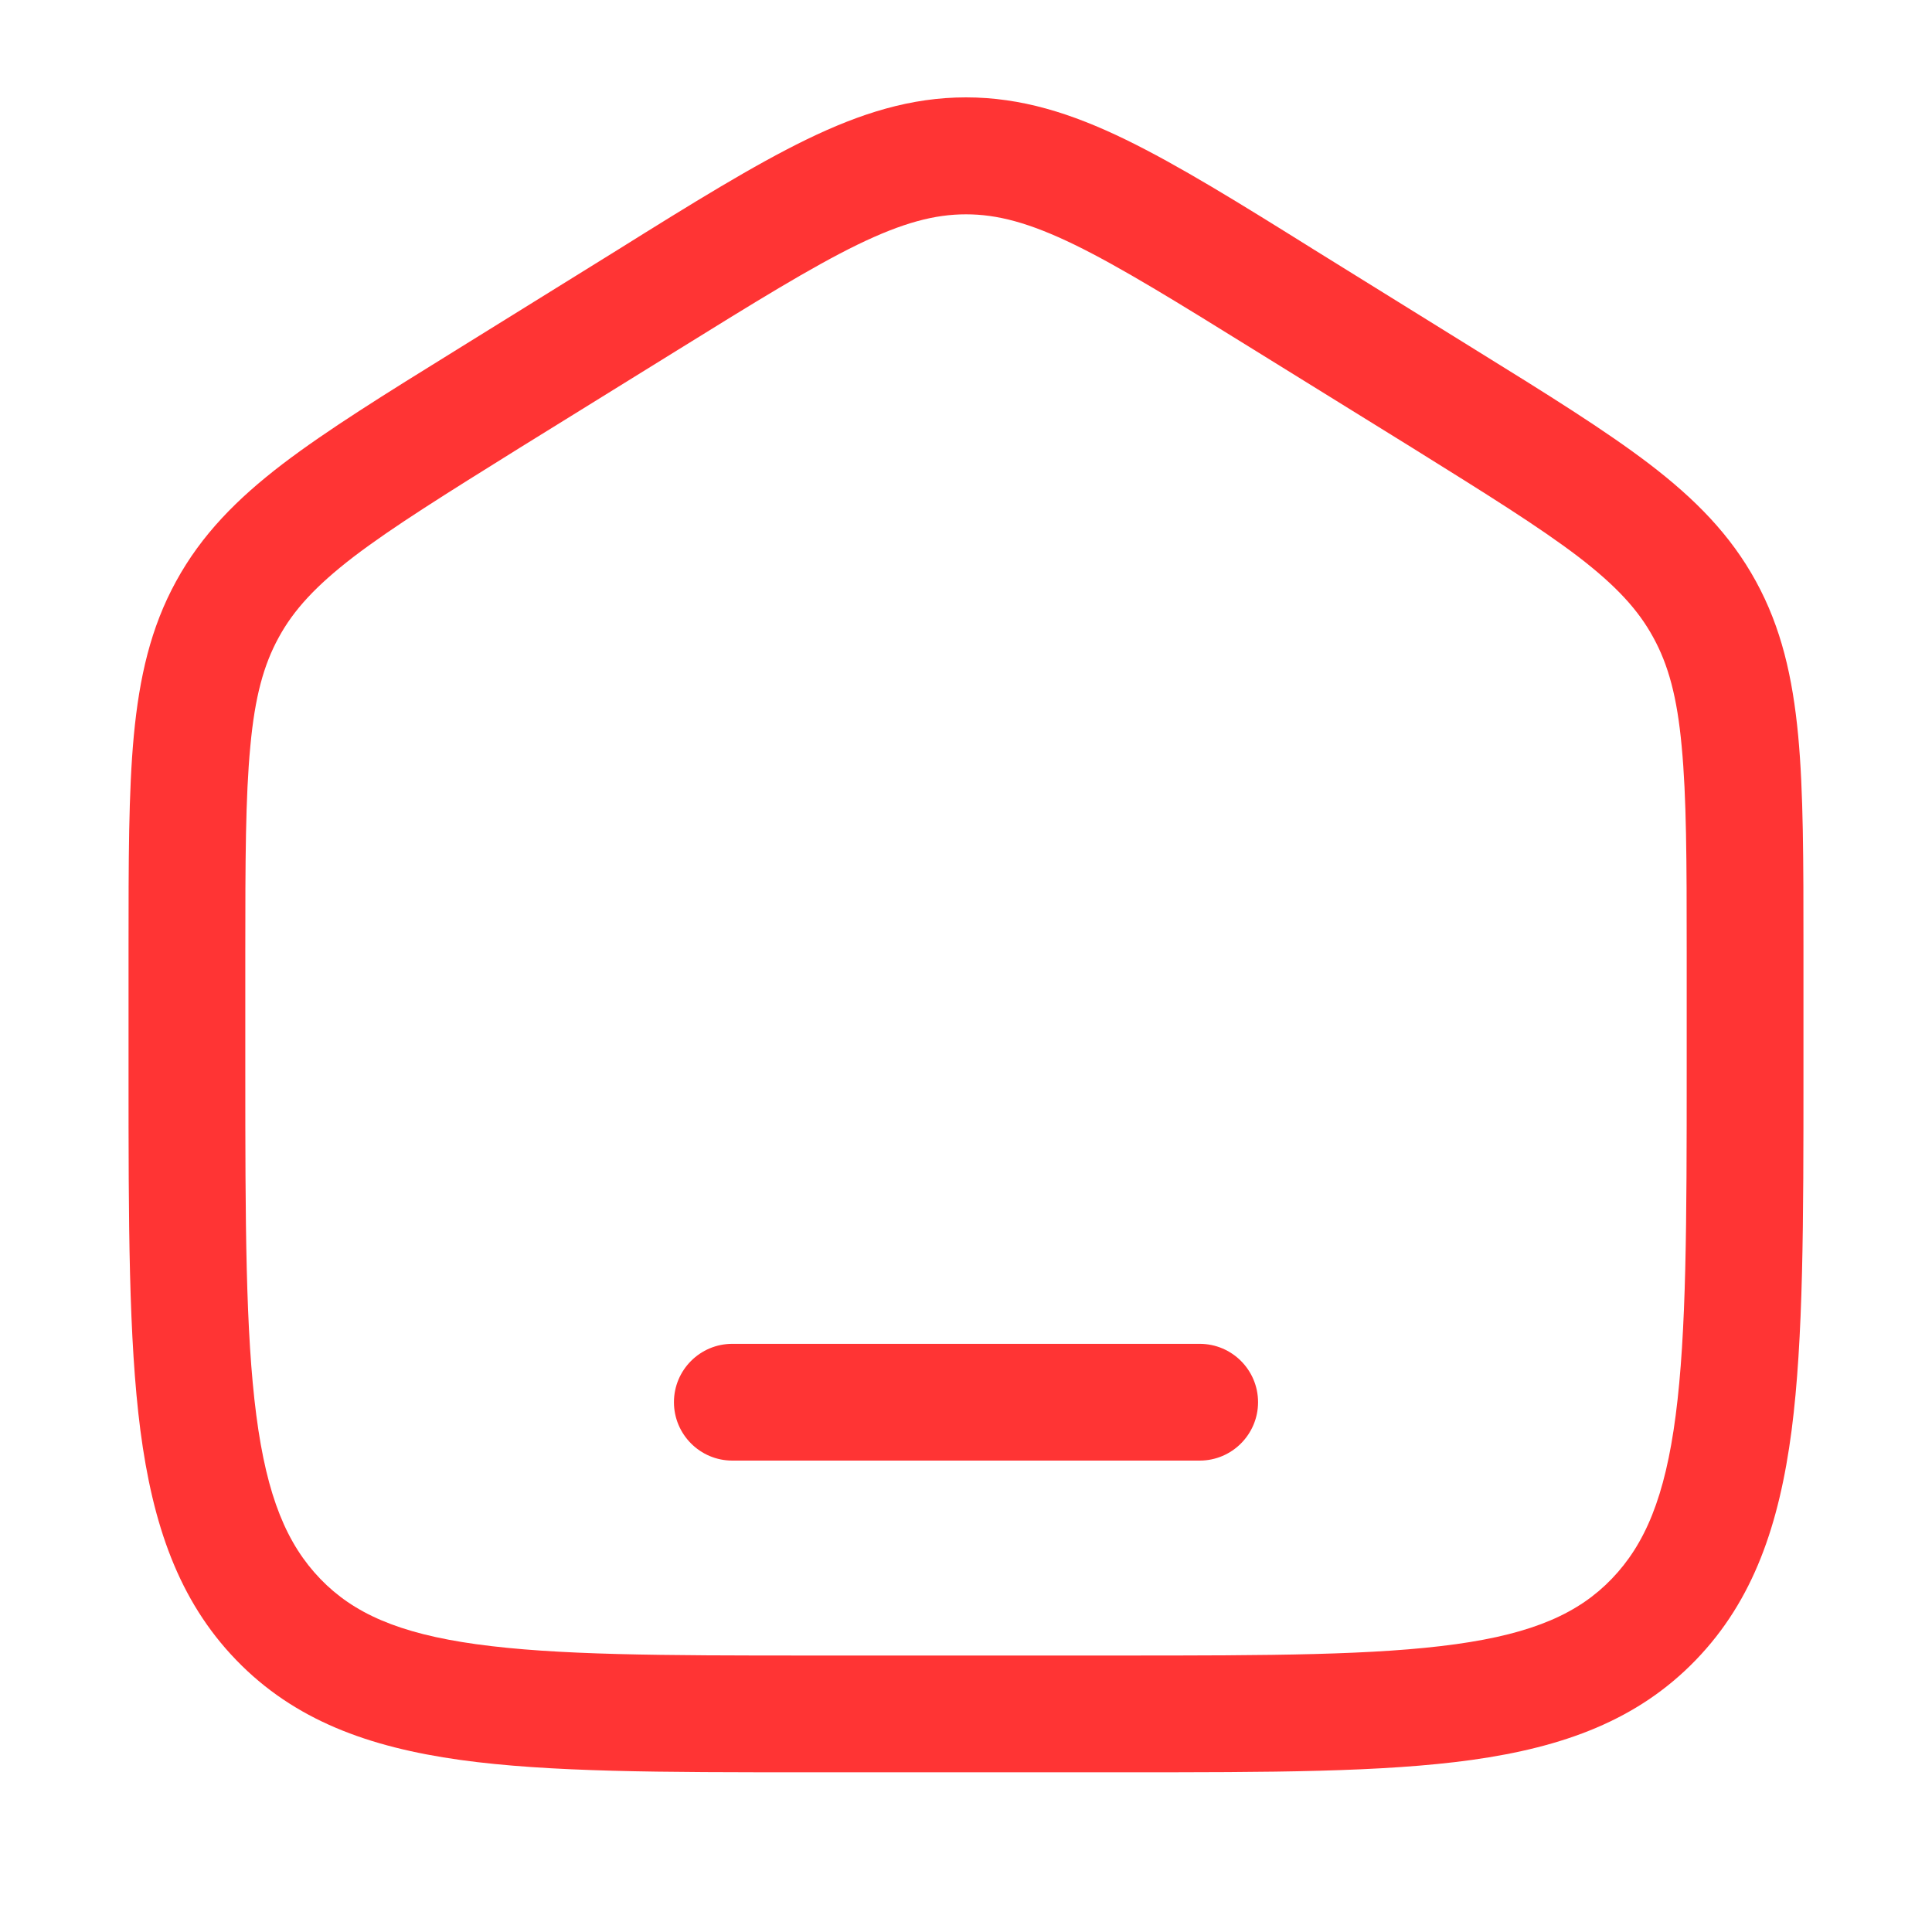
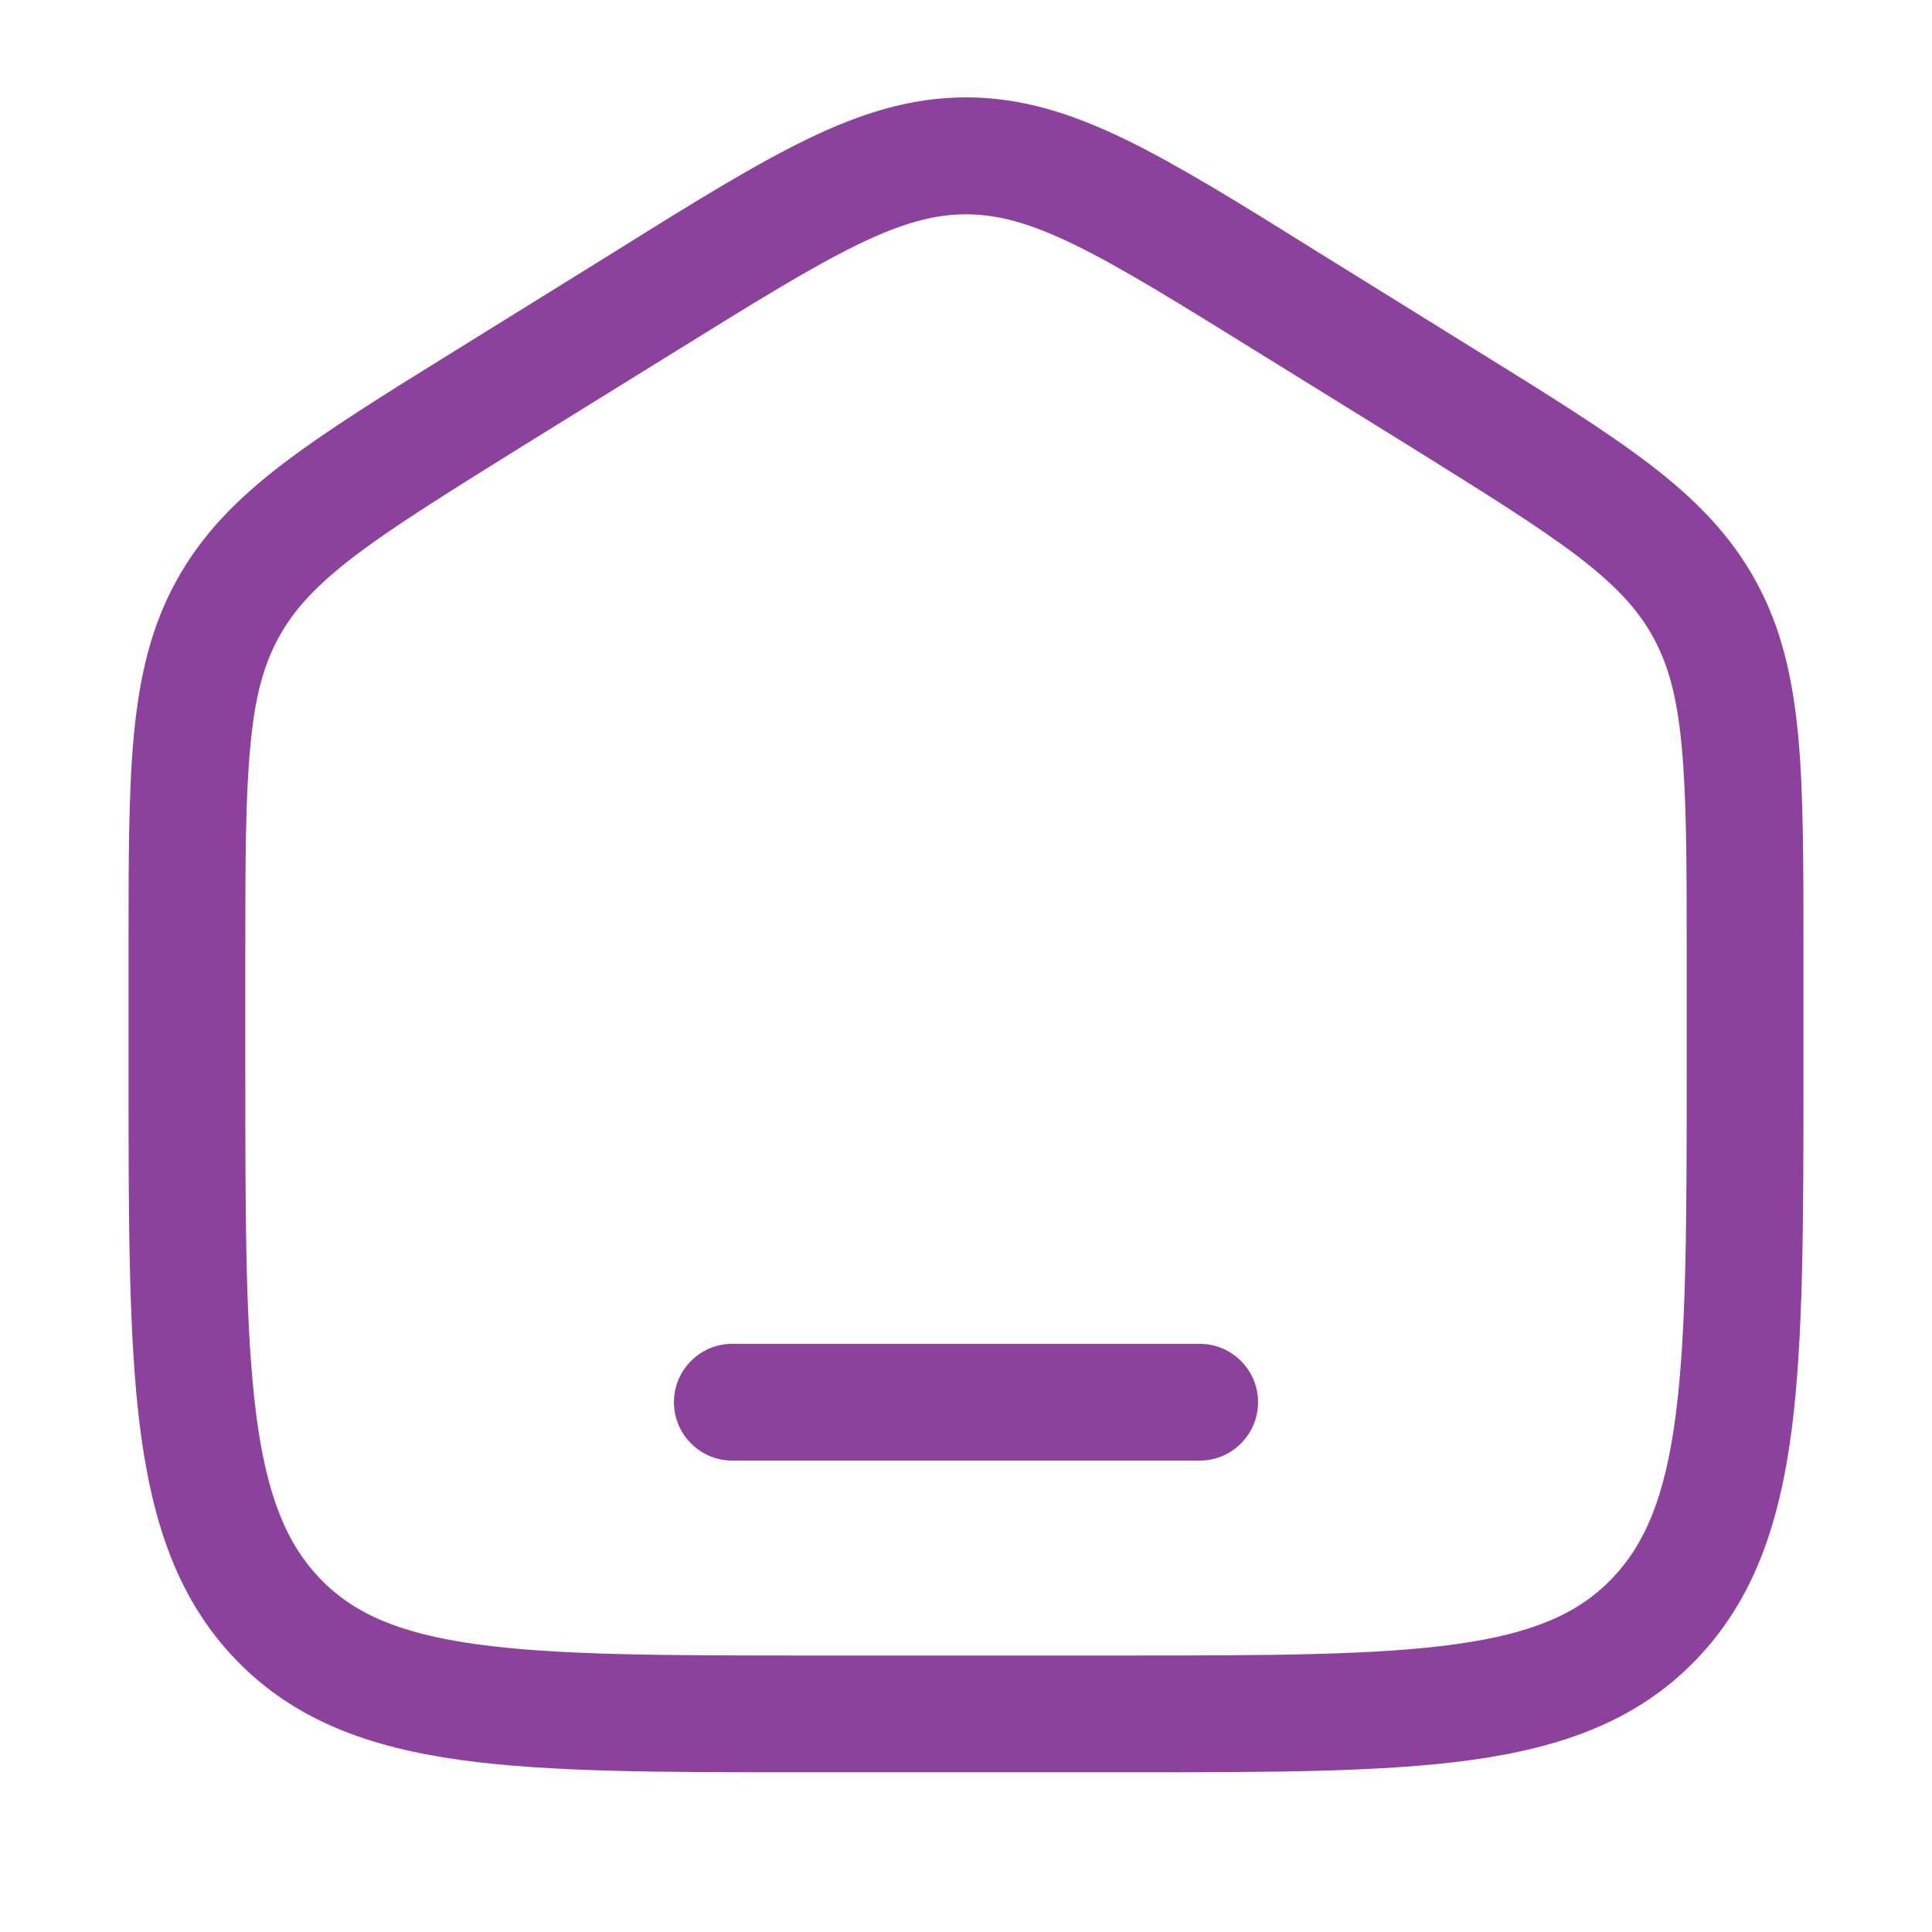
<svg xmlns="http://www.w3.org/2000/svg" width="40" zoomAndPan="magnify" viewBox="0 0 30 30" height="40" preserveAspectRatio="xMidYMid meet" version="1.0">
-   <path fill="#ff3434" d="M 11.371 20.867 C 10.871 20.867 10.465 21.273 10.465 21.773 C 10.465 22.273 10.871 22.68 11.371 22.68 L 18.629 22.68 C 19.129 22.68 19.535 22.273 19.535 21.773 C 19.535 21.273 19.129 20.867 18.629 20.867 Z M 11.371 20.867 " fill-opacity="1" fill-rule="nonzero" />
-   <path fill="#ff3434" d="M 15 1.512 C 14.145 1.512 13.363 1.758 12.52 2.168 C 11.703 2.566 10.762 3.148 9.586 3.883 L 7.086 5.434 C 5.969 6.125 5.078 6.68 4.391 7.203 C 3.676 7.75 3.129 8.305 2.734 9.027 C 2.34 9.746 2.164 10.516 2.078 11.422 C 1.996 12.297 1.996 13.371 1.996 14.719 L 1.996 16.668 C 1.996 18.973 1.996 20.789 2.18 22.211 C 2.371 23.668 2.77 24.848 3.668 25.777 C 4.57 26.711 5.723 27.129 7.145 27.328 C 8.527 27.52 10.289 27.52 12.512 27.52 L 17.488 27.52 C 19.711 27.52 21.473 27.52 22.855 27.328 C 24.277 27.129 25.43 26.711 26.332 25.777 C 27.23 24.848 27.629 23.668 27.82 22.211 C 28.004 20.789 28.004 18.973 28.004 16.668 L 28.004 14.719 C 28.004 13.371 28.004 12.297 27.922 11.422 C 27.836 10.516 27.66 9.746 27.266 9.027 C 26.871 8.305 26.324 7.75 25.609 7.203 C 24.922 6.68 24.031 6.125 22.914 5.434 L 20.414 3.883 C 19.238 3.148 18.297 2.566 17.48 2.168 C 16.637 1.758 15.855 1.512 15 1.512 Z M 10.5 5.449 C 11.727 4.688 12.594 4.152 13.312 3.801 C 14.02 3.457 14.516 3.328 15 3.328 C 15.484 3.328 15.98 3.457 16.688 3.801 C 17.406 4.152 18.273 4.688 19.5 5.449 L 21.922 6.949 C 23.082 7.672 23.898 8.18 24.508 8.645 C 25.098 9.098 25.441 9.473 25.672 9.898 C 25.906 10.324 26.043 10.824 26.113 11.59 C 26.188 12.375 26.191 13.363 26.191 14.762 L 26.191 16.602 C 26.191 18.988 26.188 20.688 26.02 21.977 C 25.855 23.246 25.543 23.98 25.027 24.516 C 24.516 25.047 23.816 25.363 22.605 25.531 C 21.363 25.703 19.727 25.707 17.418 25.707 L 12.582 25.707 C 10.273 25.707 8.637 25.703 7.395 25.531 C 6.184 25.363 5.484 25.047 4.973 24.516 C 4.457 23.98 4.145 23.246 3.98 21.977 C 3.812 20.688 3.809 18.988 3.809 16.602 L 3.809 14.762 C 3.809 13.363 3.812 12.375 3.887 11.59 C 3.957 10.824 4.094 10.324 4.328 9.898 C 4.559 9.473 4.902 9.098 5.492 8.645 C 6.102 8.18 6.918 7.672 8.078 6.949 Z M 10.5 5.449 " fill-opacity="1" fill-rule="evenodd" />
+   <path fill="#8c429d" d="M 11.371 20.867 C 10.871 20.867 10.465 21.273 10.465 21.773 C 10.465 22.273 10.871 22.68 11.371 22.68 L 18.629 22.68 C 19.129 22.68 19.535 22.273 19.535 21.773 C 19.535 21.273 19.129 20.867 18.629 20.867 Z M 11.371 20.867 " fill-opacity="1" fill-rule="nonzero" />
+   <path fill="#8c429d" d="M 15 1.512 C 14.145 1.512 13.363 1.758 12.52 2.168 C 11.703 2.566 10.762 3.148 9.586 3.883 L 7.086 5.434 C 5.969 6.125 5.078 6.68 4.391 7.203 C 3.676 7.75 3.129 8.305 2.734 9.027 C 2.34 9.746 2.164 10.516 2.078 11.422 C 1.996 12.297 1.996 13.371 1.996 14.719 L 1.996 16.668 C 1.996 18.973 1.996 20.789 2.18 22.211 C 2.371 23.668 2.77 24.848 3.668 25.777 C 4.57 26.711 5.723 27.129 7.145 27.328 C 8.527 27.52 10.289 27.52 12.512 27.52 L 17.488 27.52 C 19.711 27.52 21.473 27.52 22.855 27.328 C 24.277 27.129 25.43 26.711 26.332 25.777 C 27.23 24.848 27.629 23.668 27.82 22.211 C 28.004 20.789 28.004 18.973 28.004 16.668 L 28.004 14.719 C 28.004 13.371 28.004 12.297 27.922 11.422 C 27.836 10.516 27.66 9.746 27.266 9.027 C 26.871 8.305 26.324 7.75 25.609 7.203 C 24.922 6.68 24.031 6.125 22.914 5.434 L 20.414 3.883 C 19.238 3.148 18.297 2.566 17.48 2.168 C 16.637 1.758 15.855 1.512 15 1.512 Z M 10.5 5.449 C 11.727 4.688 12.594 4.152 13.312 3.801 C 14.02 3.457 14.516 3.328 15 3.328 C 15.484 3.328 15.98 3.457 16.688 3.801 C 17.406 4.152 18.273 4.688 19.5 5.449 L 21.922 6.949 C 23.082 7.672 23.898 8.18 24.508 8.645 C 25.098 9.098 25.441 9.473 25.672 9.898 C 25.906 10.324 26.043 10.824 26.113 11.59 C 26.188 12.375 26.191 13.363 26.191 14.762 L 26.191 16.602 C 26.191 18.988 26.188 20.688 26.02 21.977 C 25.855 23.246 25.543 23.98 25.027 24.516 C 24.516 25.047 23.816 25.363 22.605 25.531 C 21.363 25.703 19.727 25.707 17.418 25.707 L 12.582 25.707 C 10.273 25.707 8.637 25.703 7.395 25.531 C 6.184 25.363 5.484 25.047 4.973 24.516 C 4.457 23.98 4.145 23.246 3.98 21.977 C 3.812 20.688 3.809 18.988 3.809 16.602 L 3.809 14.762 C 3.809 13.363 3.812 12.375 3.887 11.59 C 3.957 10.824 4.094 10.324 4.328 9.898 C 4.559 9.473 4.902 9.098 5.492 8.645 C 6.102 8.18 6.918 7.672 8.078 6.949 Z M 10.5 5.449 " fill-opacity="1" fill-rule="evenodd" />
</svg>
